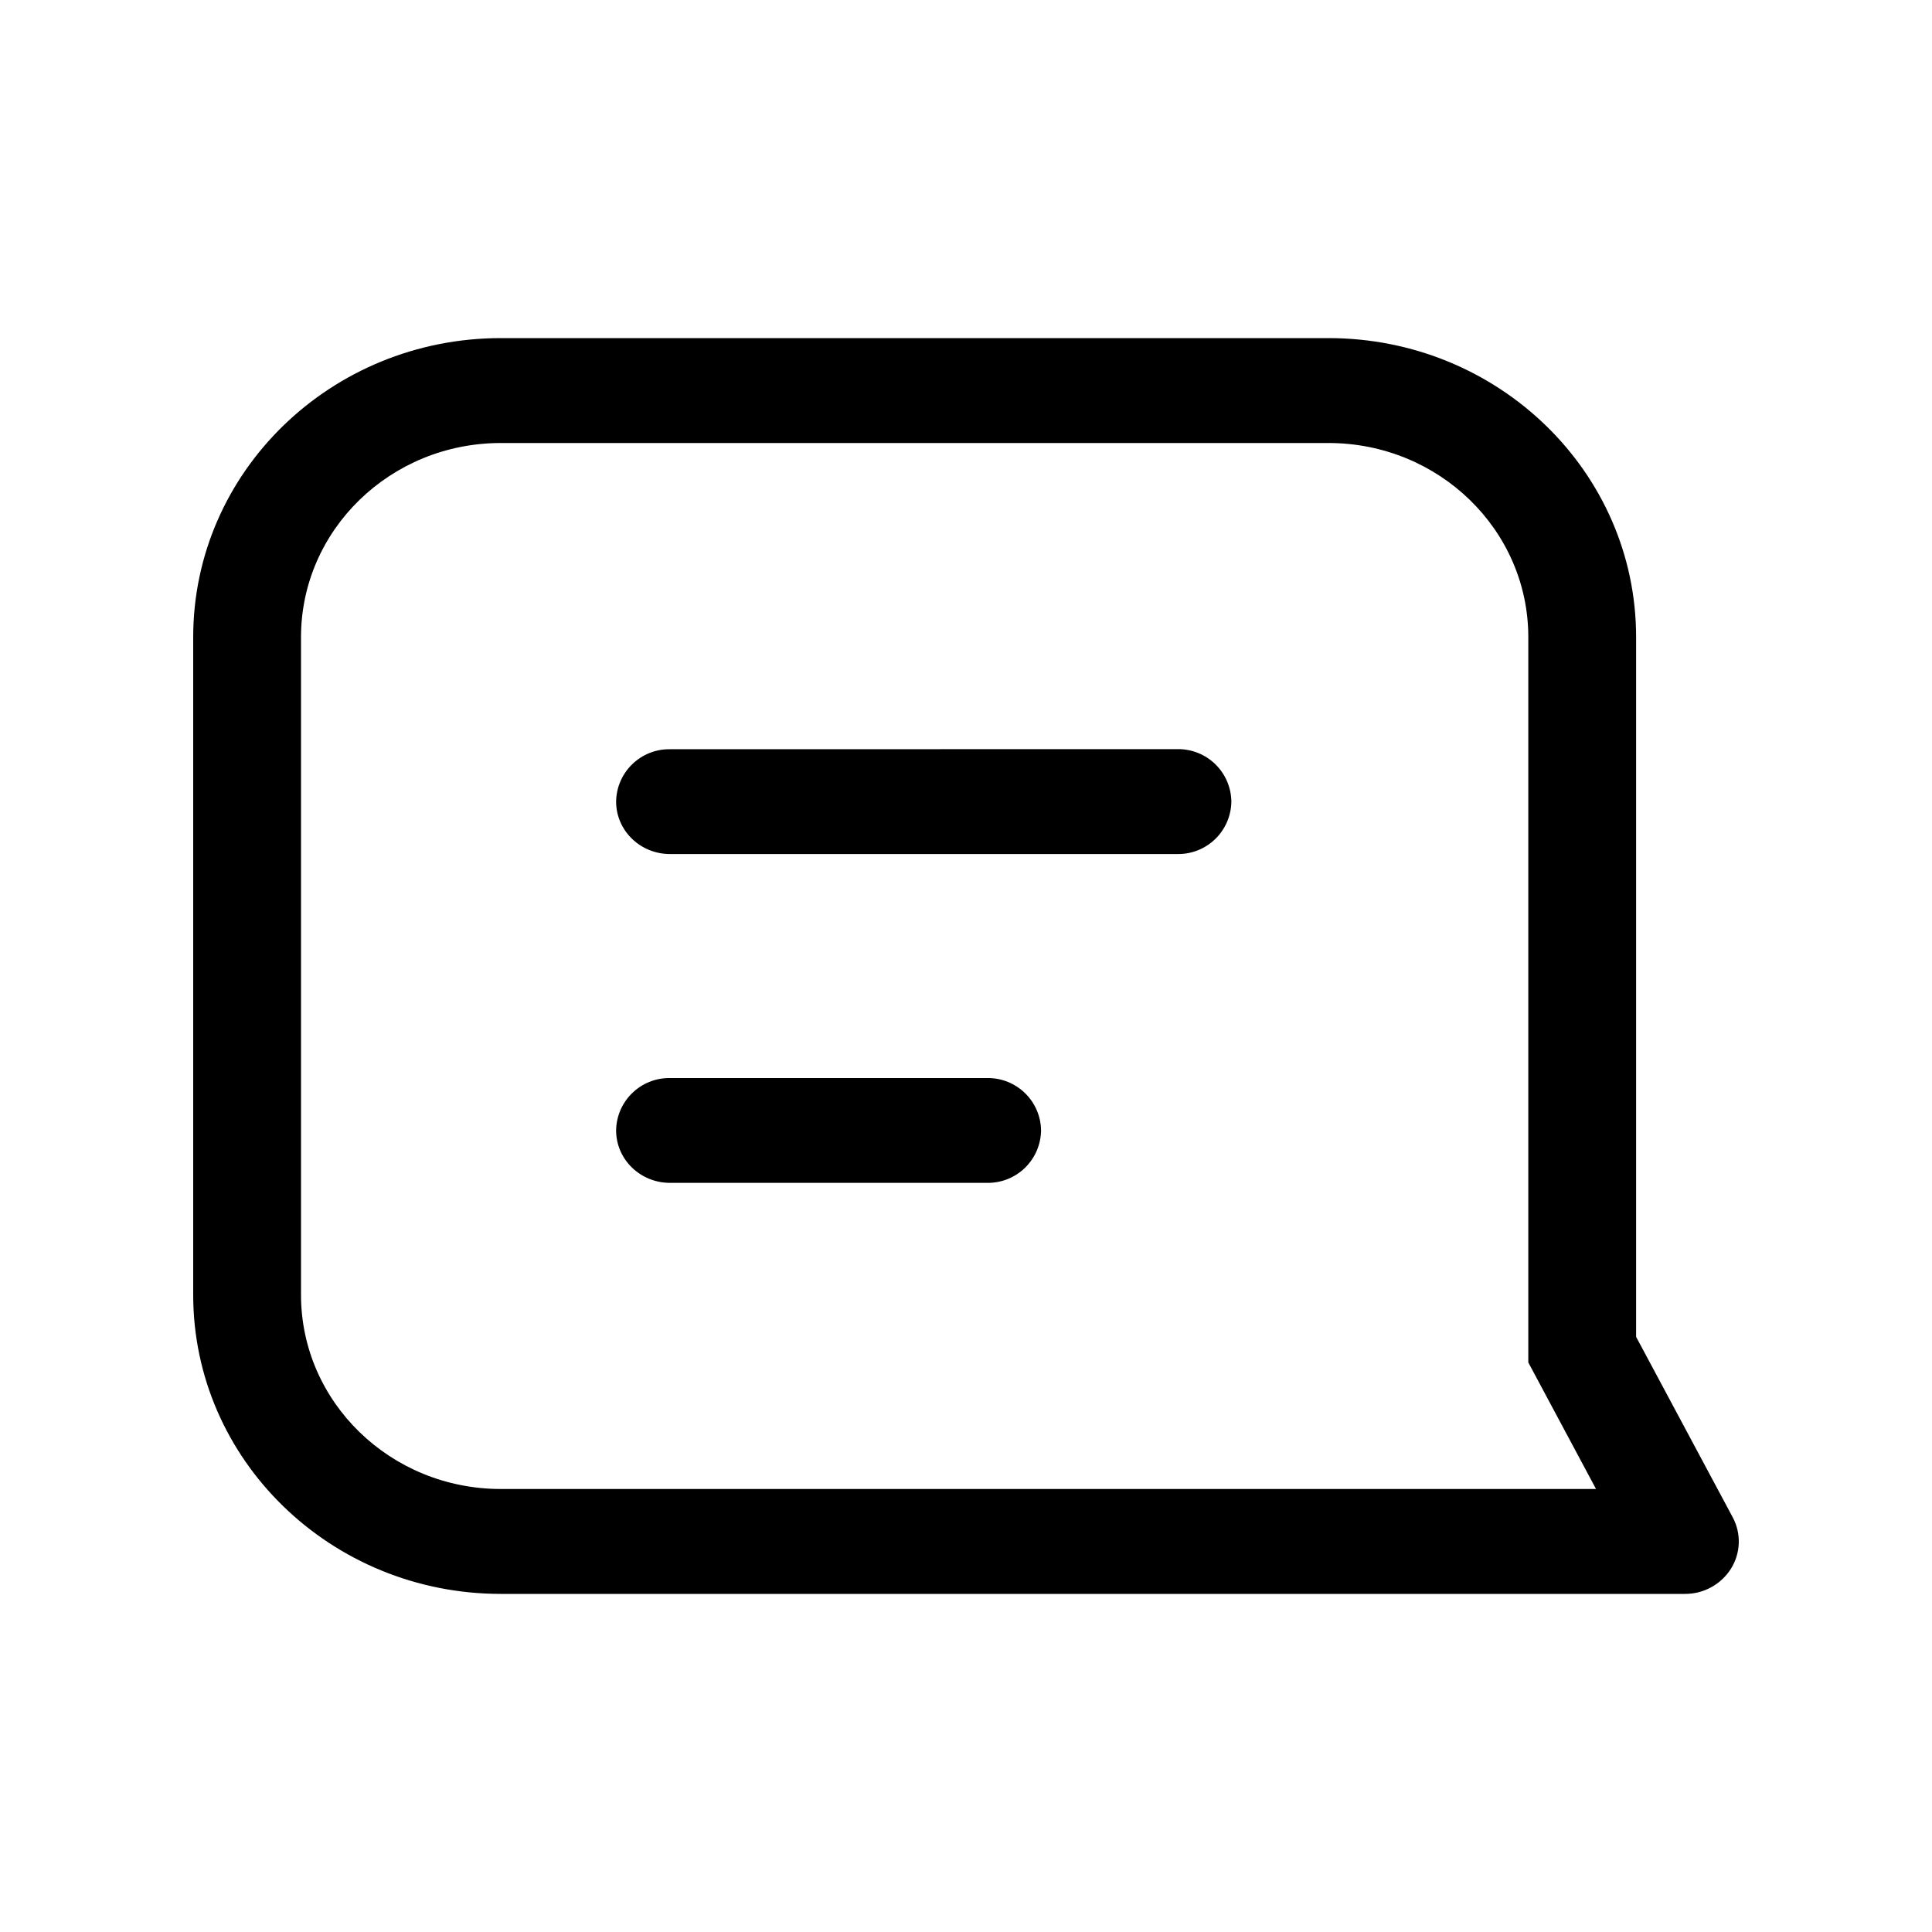
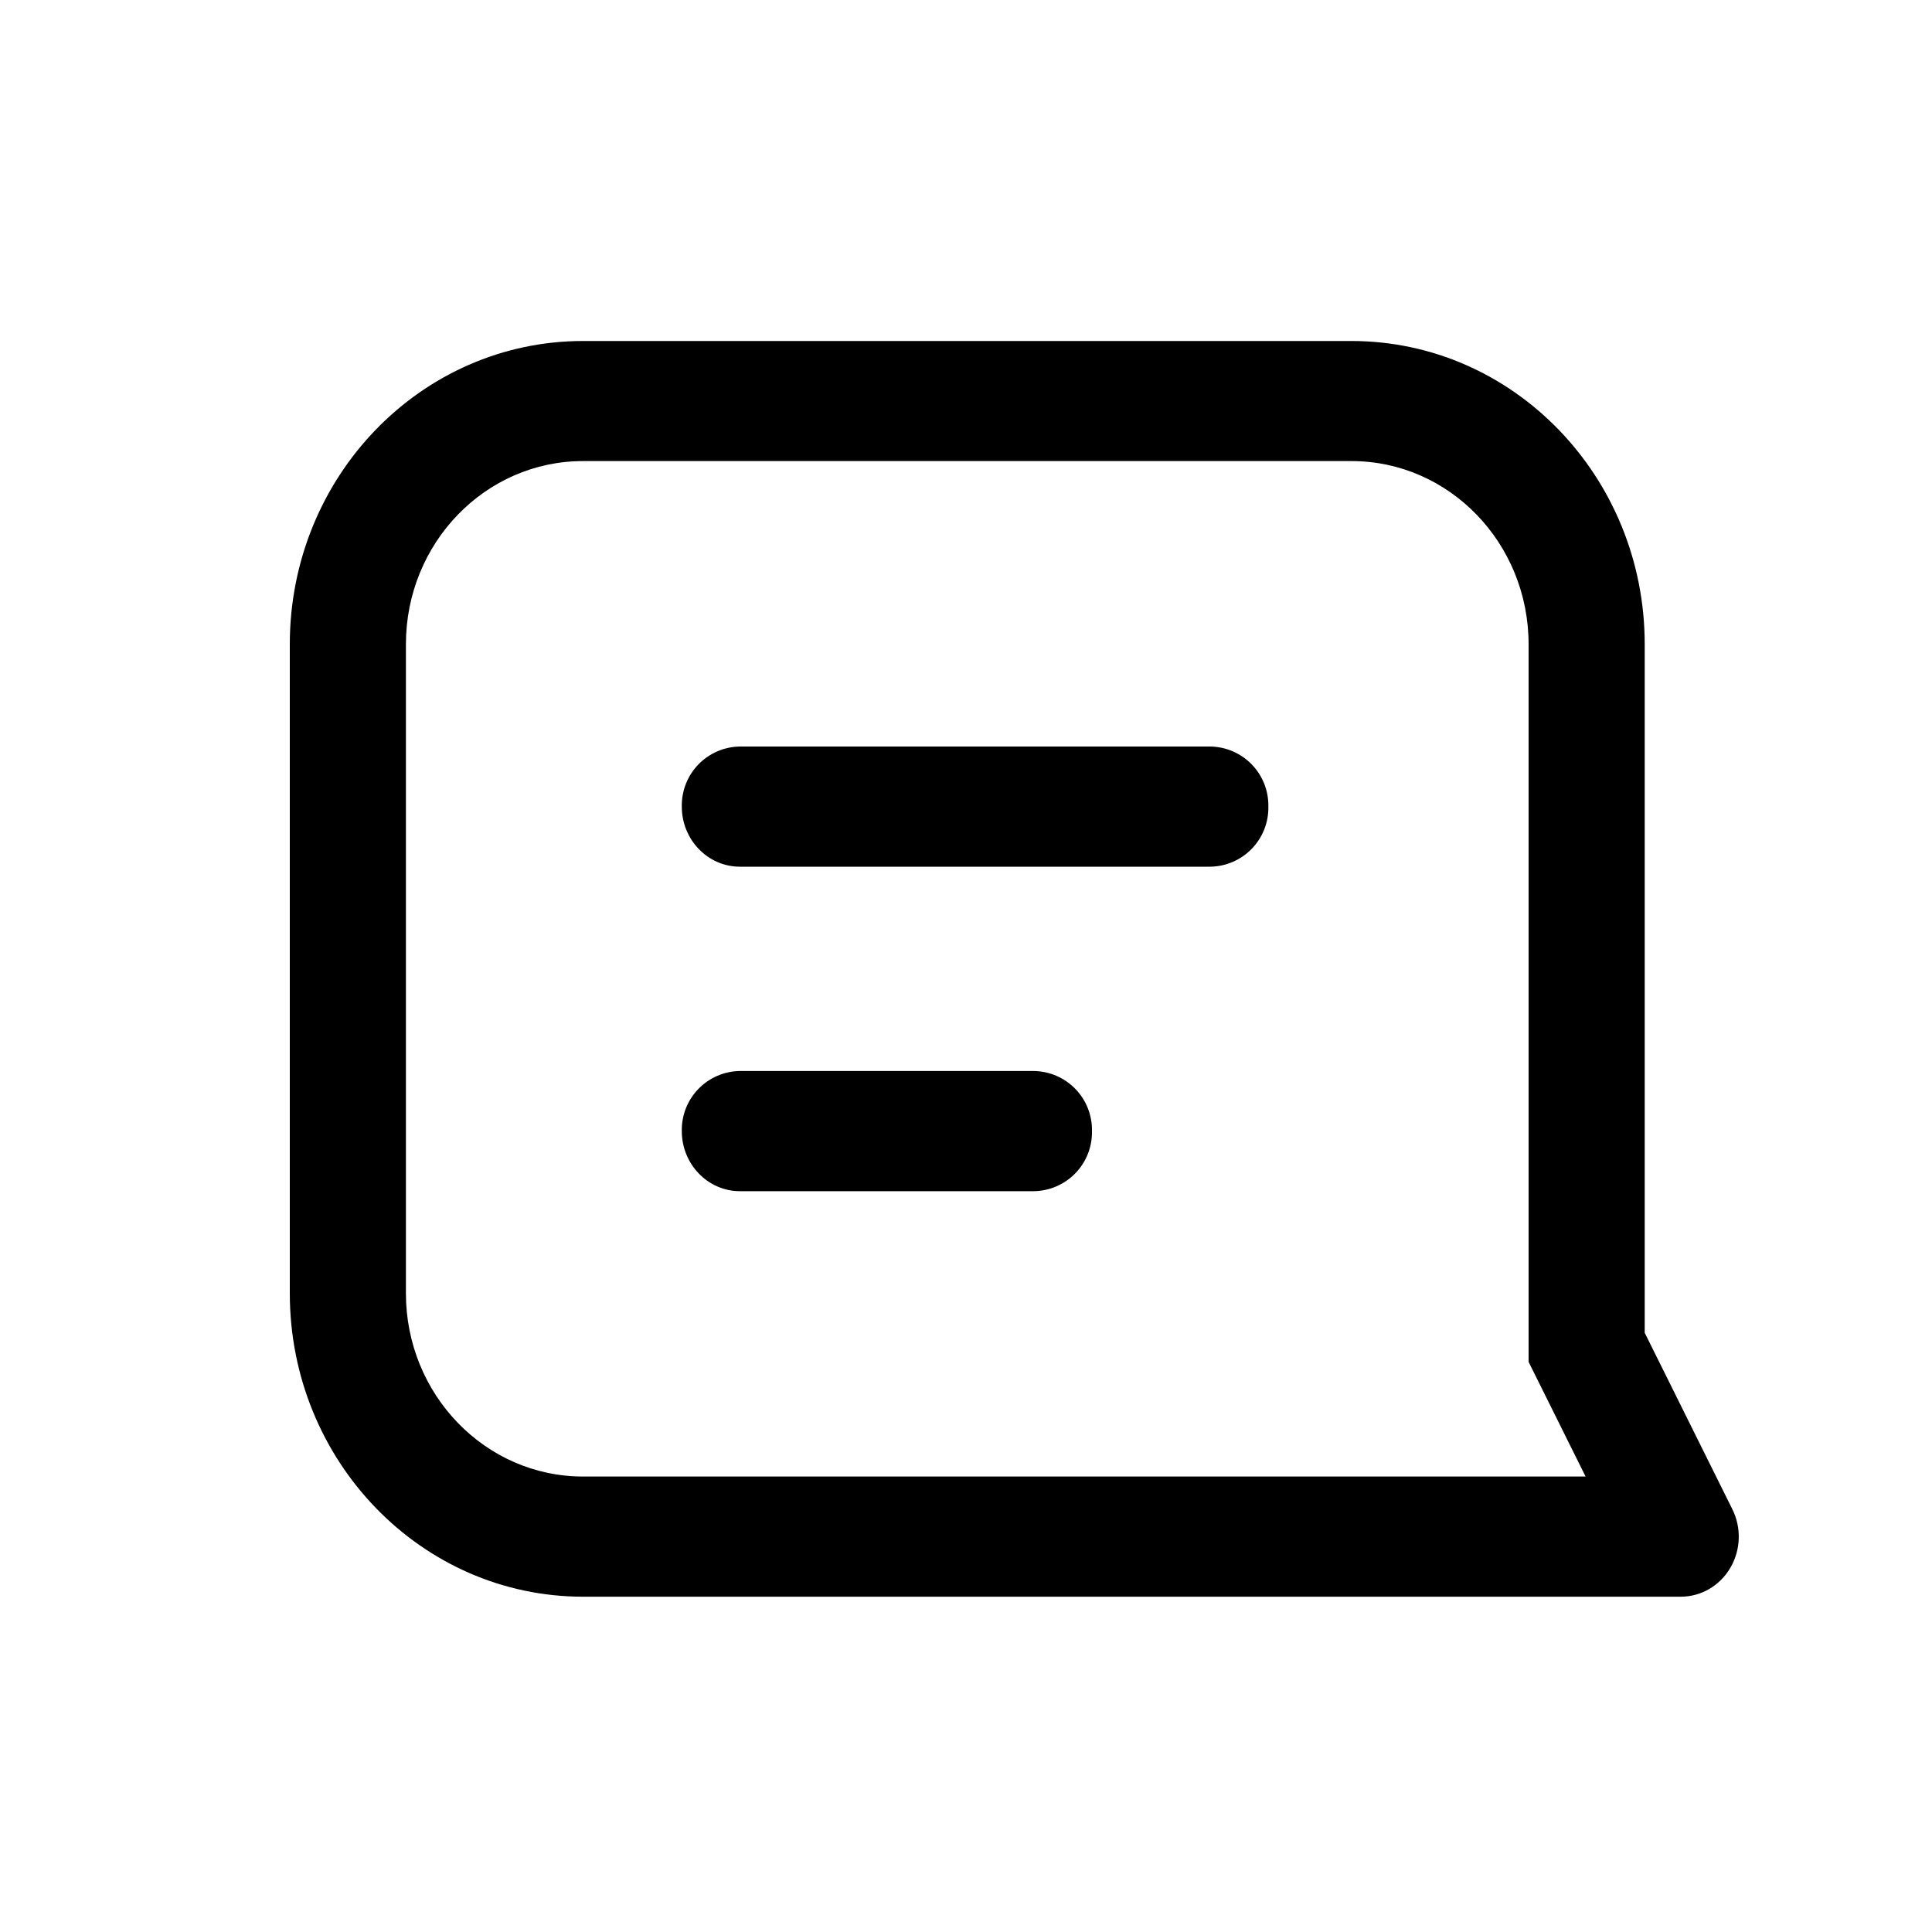
<svg xmlns="http://www.w3.org/2000/svg" width="20" height="20" fill="none" class="persona-icon" viewBox="0 0 20 20">
-   <path fill="currentColor" d="M6.936 7.756a.55.55 0 0 0-.558.542c0 .3.25.543.558.543h5.253a.55.55 0 0 0 .558-.543.55.55 0 0 0-.558-.543zM6.936 11.16a.55.55 0 0 0-.558.542c0 .3.25.543.558.543h3.283a.55.55 0 0 0 .558-.543.55.55 0 0 0-.558-.542z" />
-   <path fill="currentColor" fill-rule="evenodd" d="M5.185 3.5C3.425 3.5 2 4.886 2 6.596v6.808c0 1.71 1.426 3.096 3.185 3.096h12.257a.56.56 0 0 0 .477-.261.53.53 0 0 0 .018-.532l-1-1.868V6.596c0-1.71-1.426-3.096-3.185-3.096zM3.116 6.596c0-1.11.926-2.01 2.069-2.01h8.567c1.143 0 2.069.9 2.069 2.01v7.508l.701 1.31H5.185c-1.143 0-2.069-.9-2.069-2.01z" clip-rule="evenodd" />
+   <path fill="currentColor" d="M7.66 7.728a.61.61 0 0 0-.602.622c0 .343.27.622.601.622h4.87a.61.61 0 0 0 .601-.622.61.61 0 0 0-.601-.622zM7.66 11.087a.61.61 0 0 0-.602.622c0 .343.27.622.601.622h3.044a.61.61 0 0 0 .601-.622.61.61 0 0 0-.601-.622z" />
+   <path fill="currentColor" fill-rule="evenodd" d="M6.036 3.53C4.359 3.53 3 4.934 3 6.67v6.718c0 1.735 1.36 3.141 3.036 3.141h11.363c.21 0 .404-.113.513-.298a.64.64 0 0 0 .021-.608l-.907-1.826V6.67c0-1.735-1.36-3.14-3.036-3.14zM4.202 6.67c0-1.048.821-1.897 1.834-1.897h7.954c1.013 0 1.834.85 1.834 1.897v7.428l.59 1.187H6.036c-1.013 0-1.834-.85-1.834-1.897z" clip-rule="evenodd" />
</svg>
